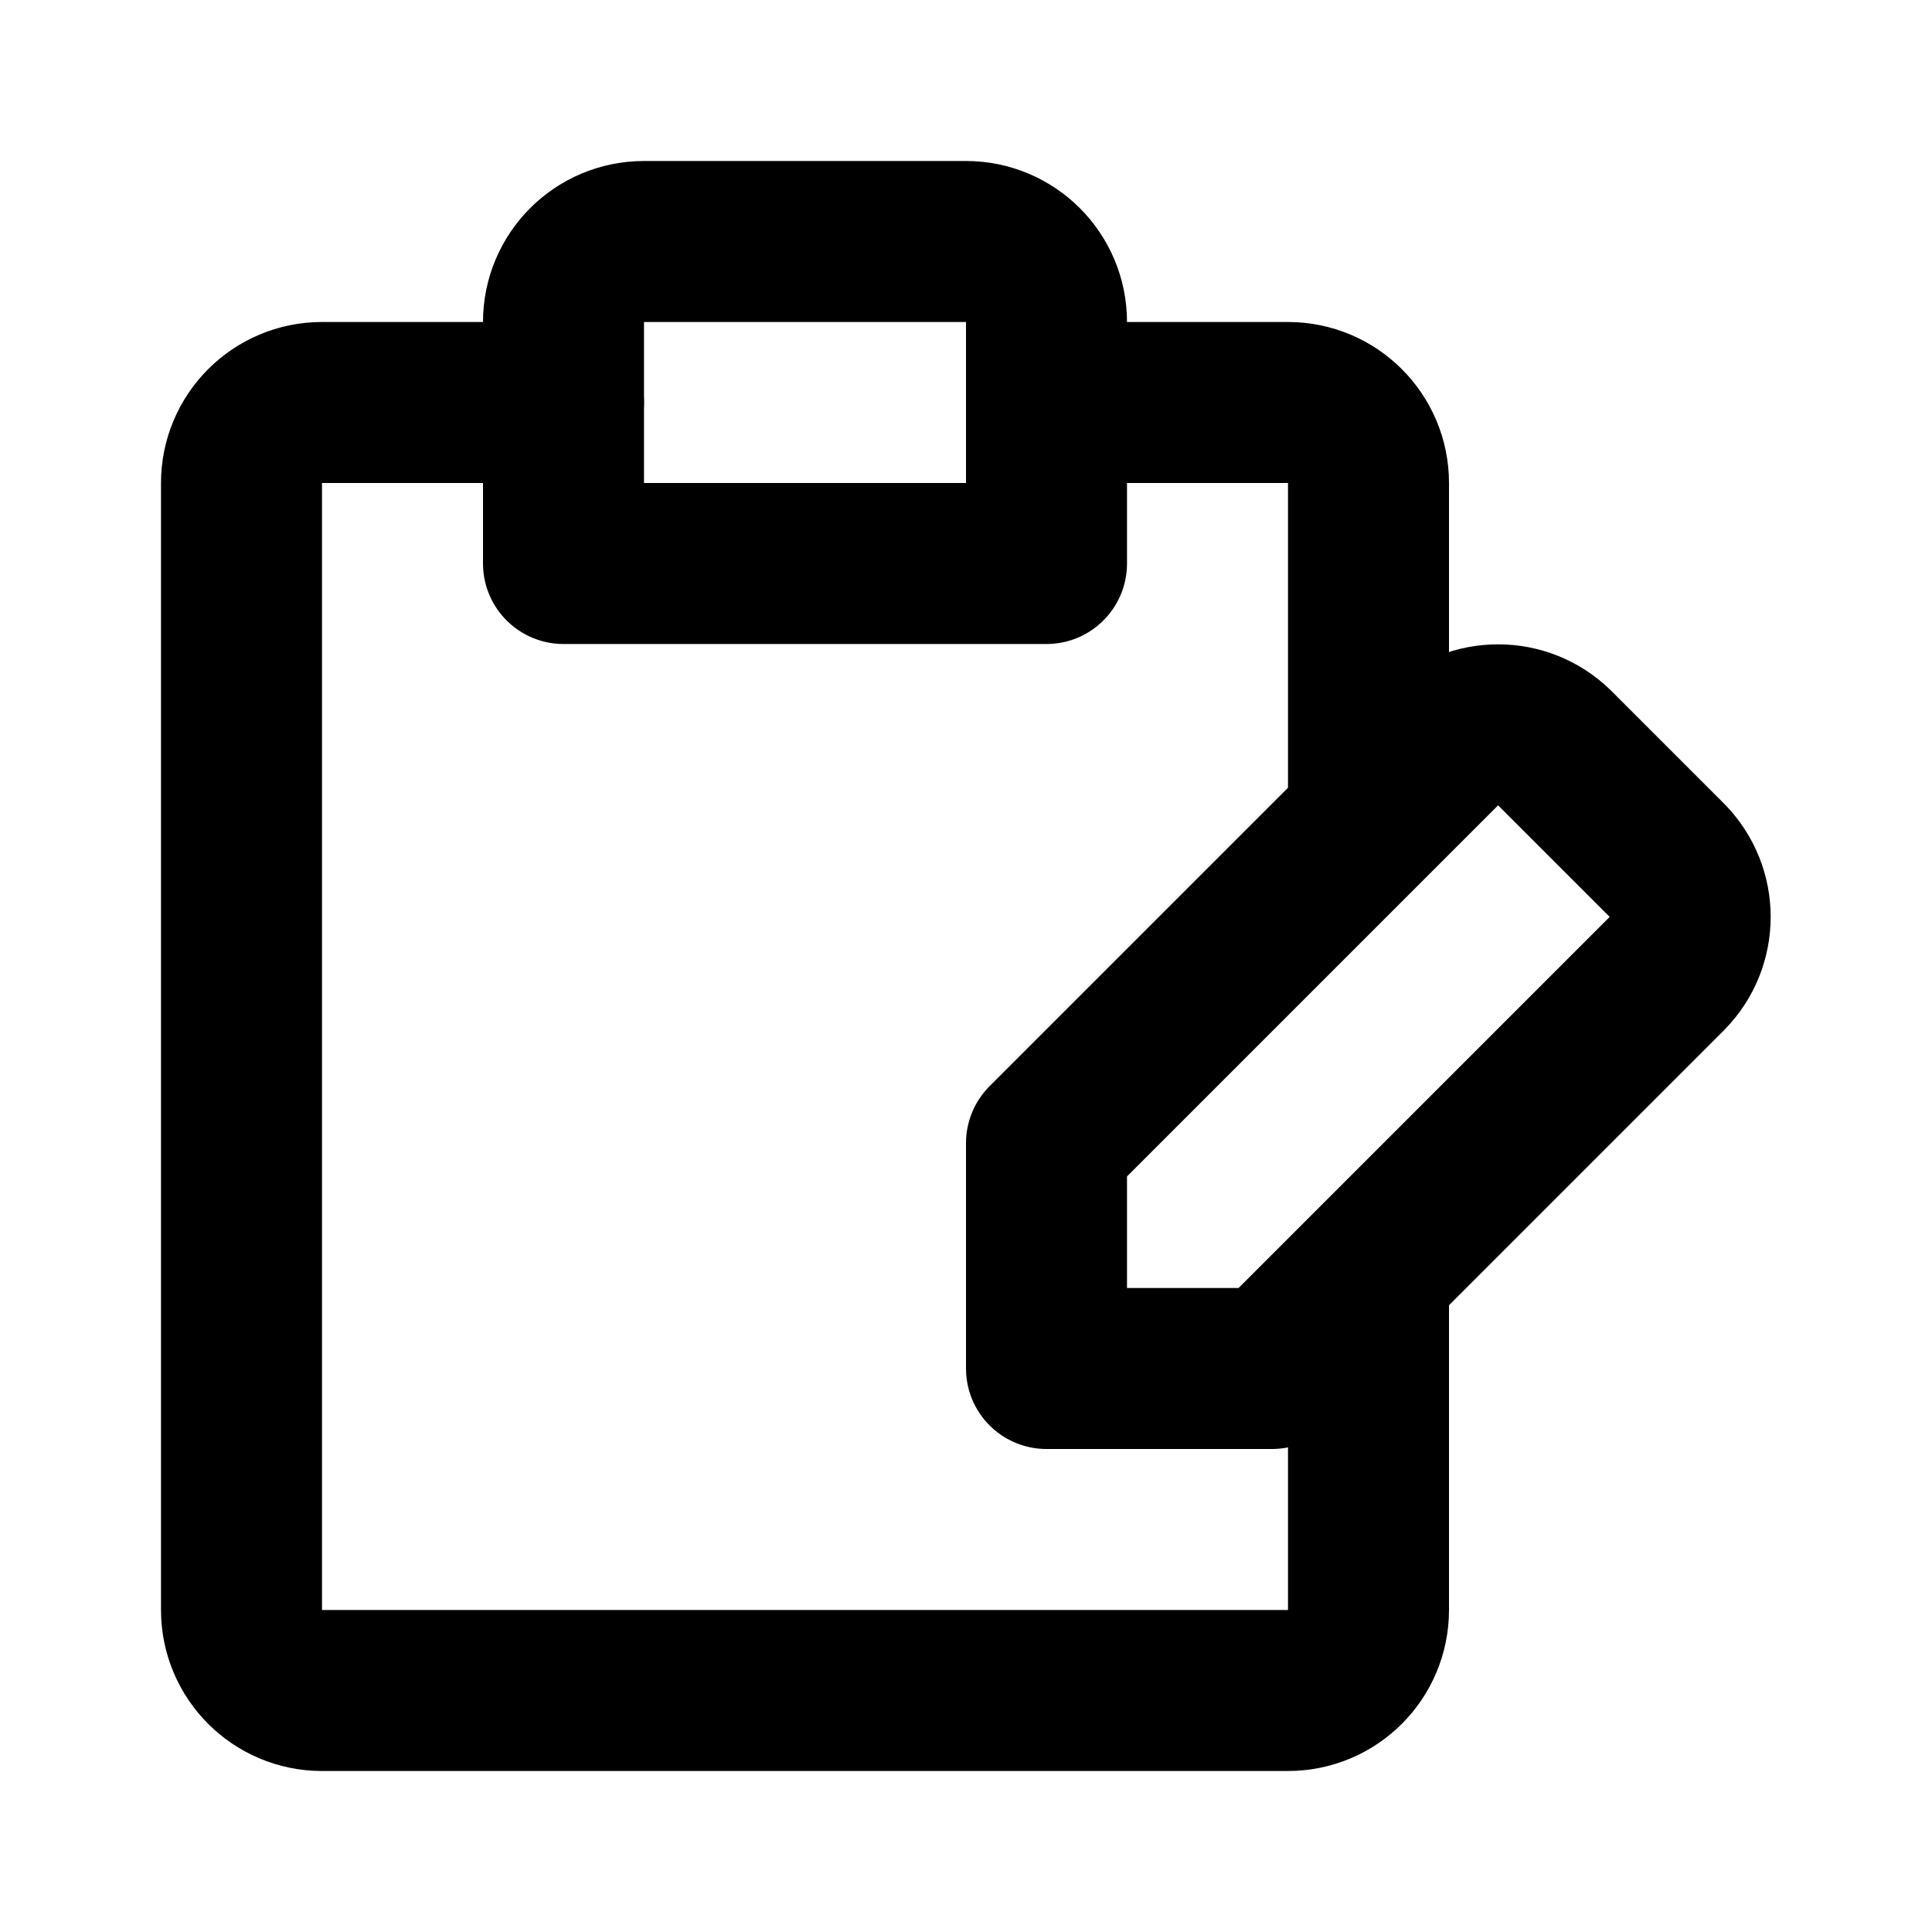
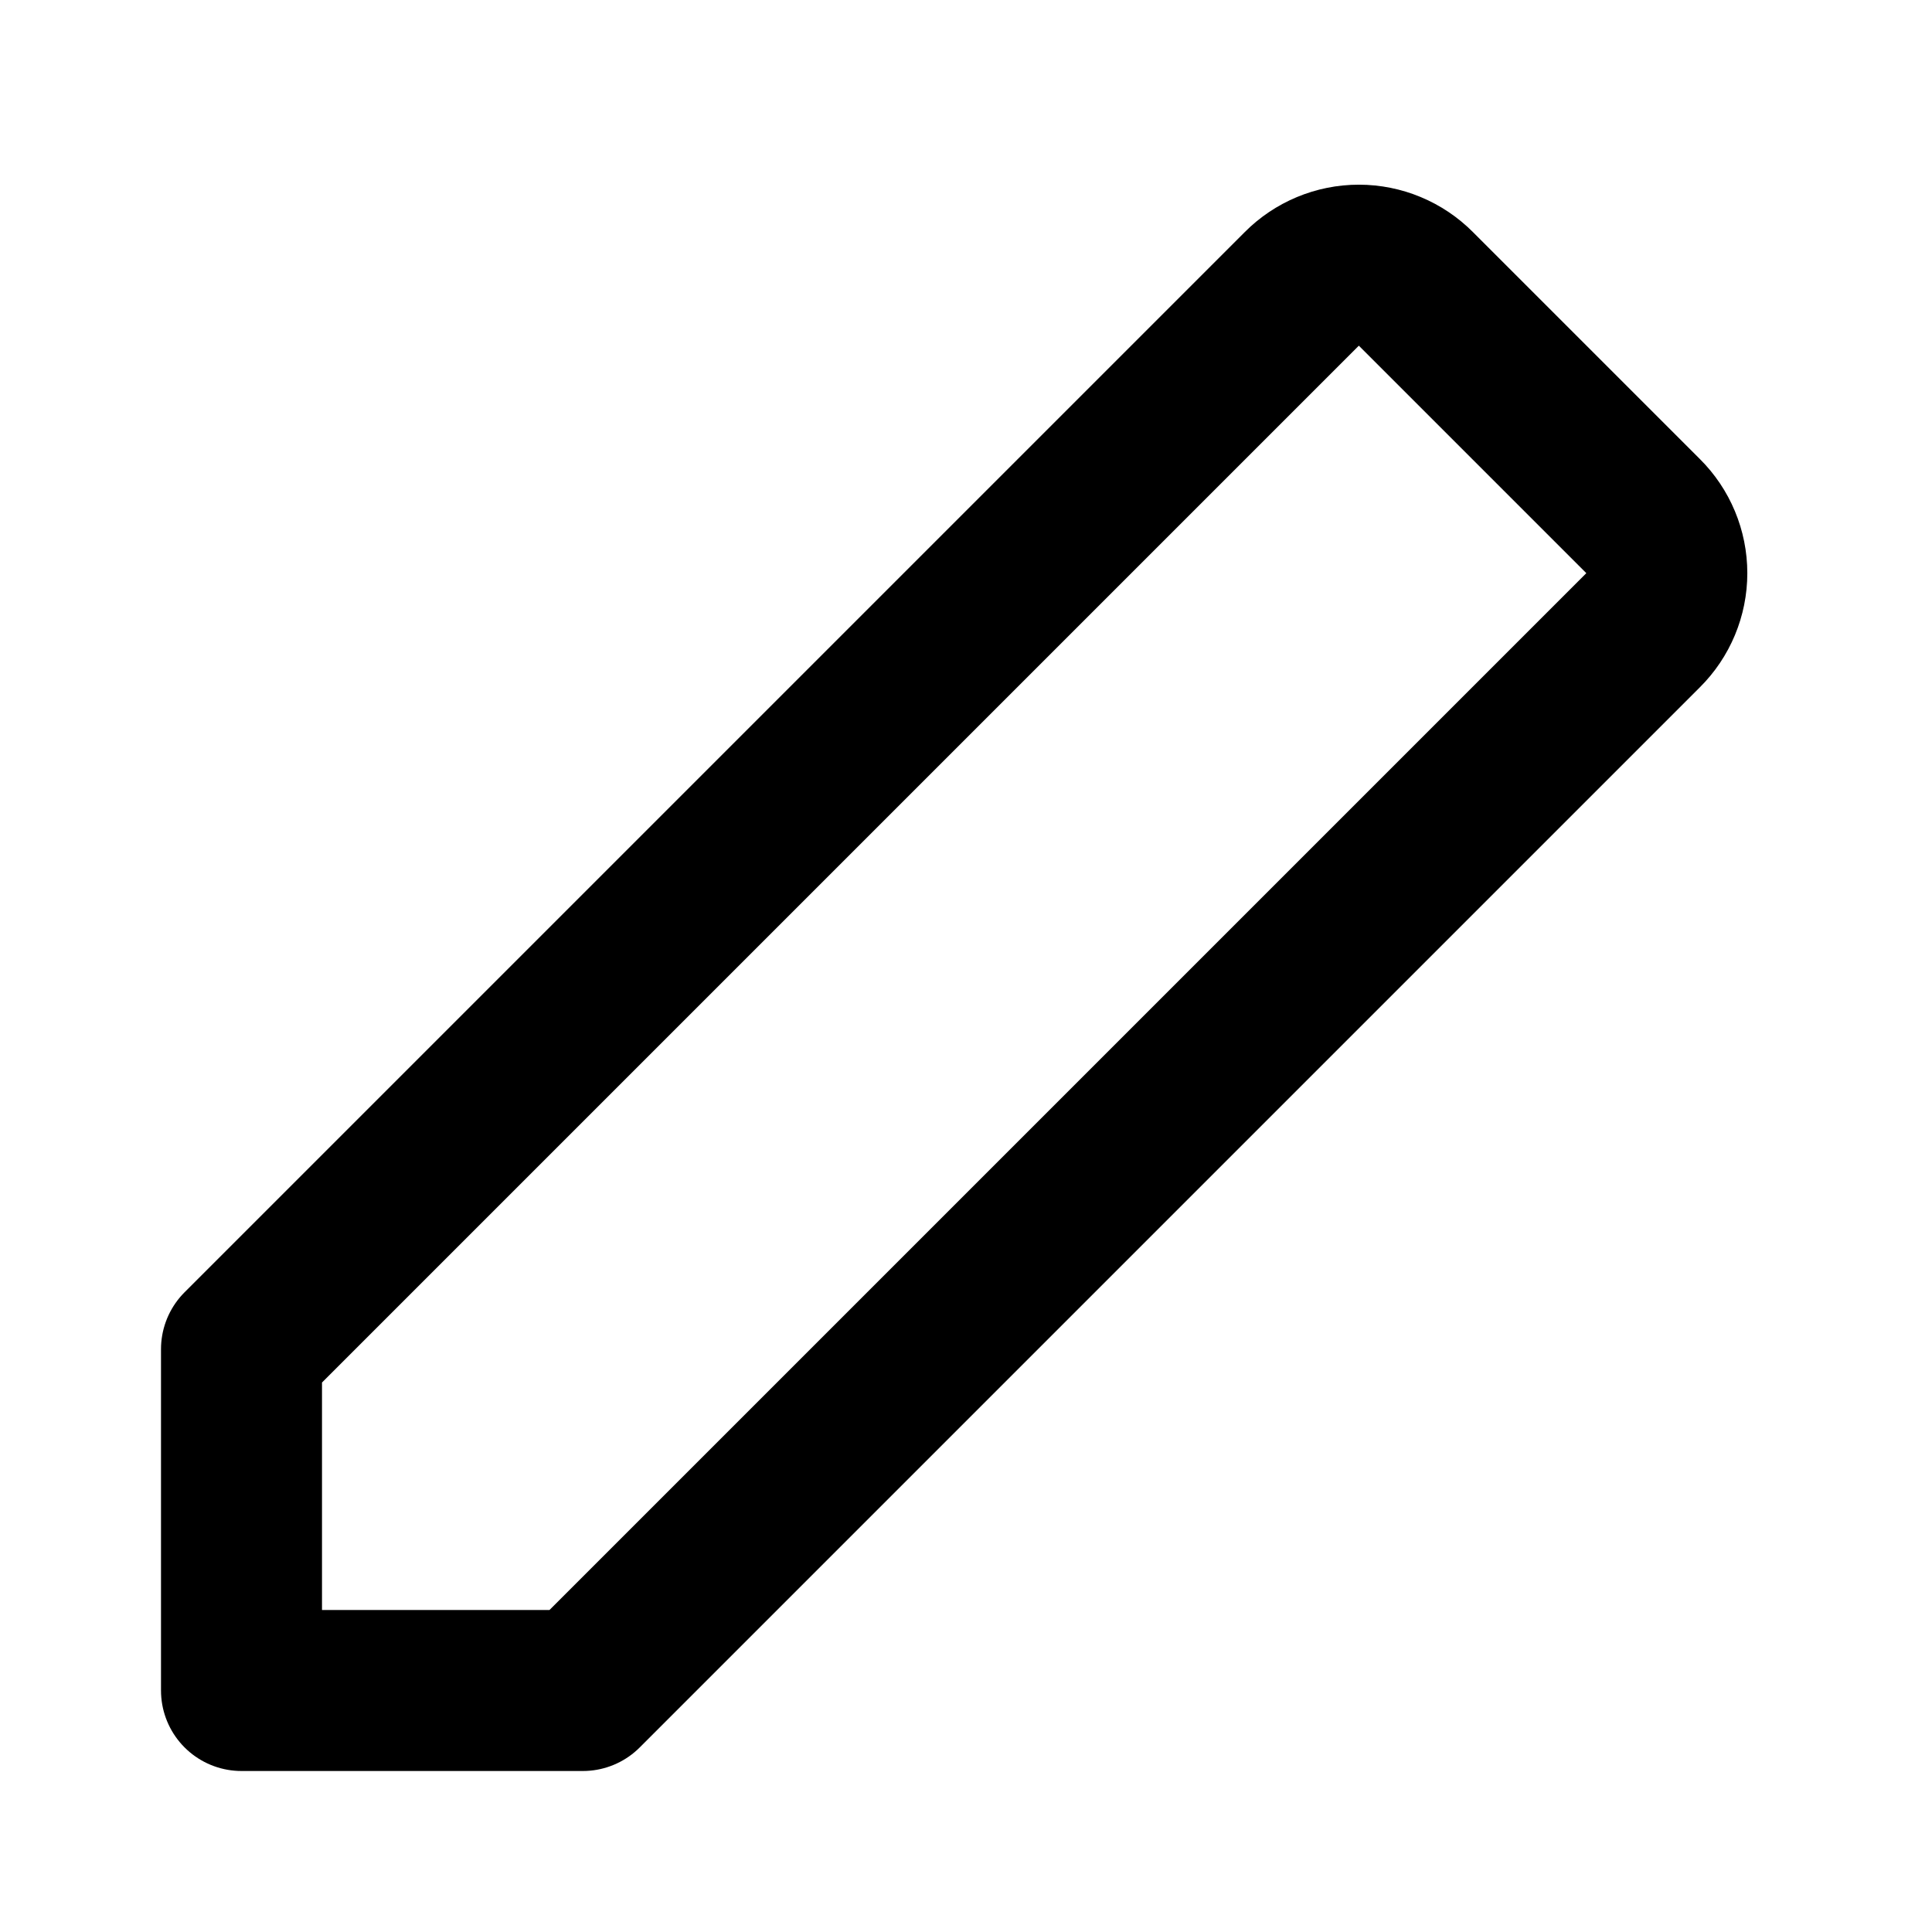
- <svg xmlns="http://www.w3.org/2000/svg" fill="currentColor" width="800px" height="800px" viewBox="0 0 24 24" id="clipboard-edit" data-name="Line Color" class="icon line-color">
-   <path id="primary" d="M13,5h3a1,1,0,0,1,1,1v4" style="fill: none; stroke: currentColor; stroke-linecap: round; stroke-linejoin: round; stroke-width: 2;" />
-   <path id="primary-2" data-name="primary" d="M7,5H4A1,1,0,0,0,3,6V20a1,1,0,0,0,1,1H16a1,1,0,0,0,1-1V16" style="fill: none; stroke: currentColor; stroke-linecap: round; stroke-linejoin: round; stroke-width: 2;" />
-   <path id="secondary" d="M13,4a1,1,0,0,0-1-1H8A1,1,0,0,0,7,4V7h6Zm7.71,6.69-1.4-1.4a1,1,0,0,0-1.4,0L13,14.2V17h2.8l4.91-4.91A1,1,0,0,0,20.71,10.69Z" style="fill: none; stroke: currentColor; stroke-linecap: round; stroke-linejoin: round; stroke-width: 2;" />
+ <svg xmlns="http://www.w3.org/2000/svg" fill="currentColor" width="800px" height="800px" viewBox="0 0 24 24" id="edit-alt" data-name="Line Color" class="icon line-color">
+   <path id="primary" d="M20.41,7.83,7.24,21H3V16.76L16.17,3.59a1,1,0,0,1,1.42,0l2.82,2.82A1,1,0,0,1,20.41,7.83Z" style="fill: none; stroke: currentColor; stroke-linecap: round; stroke-linejoin: round; stroke-width: 2;" />
</svg>
